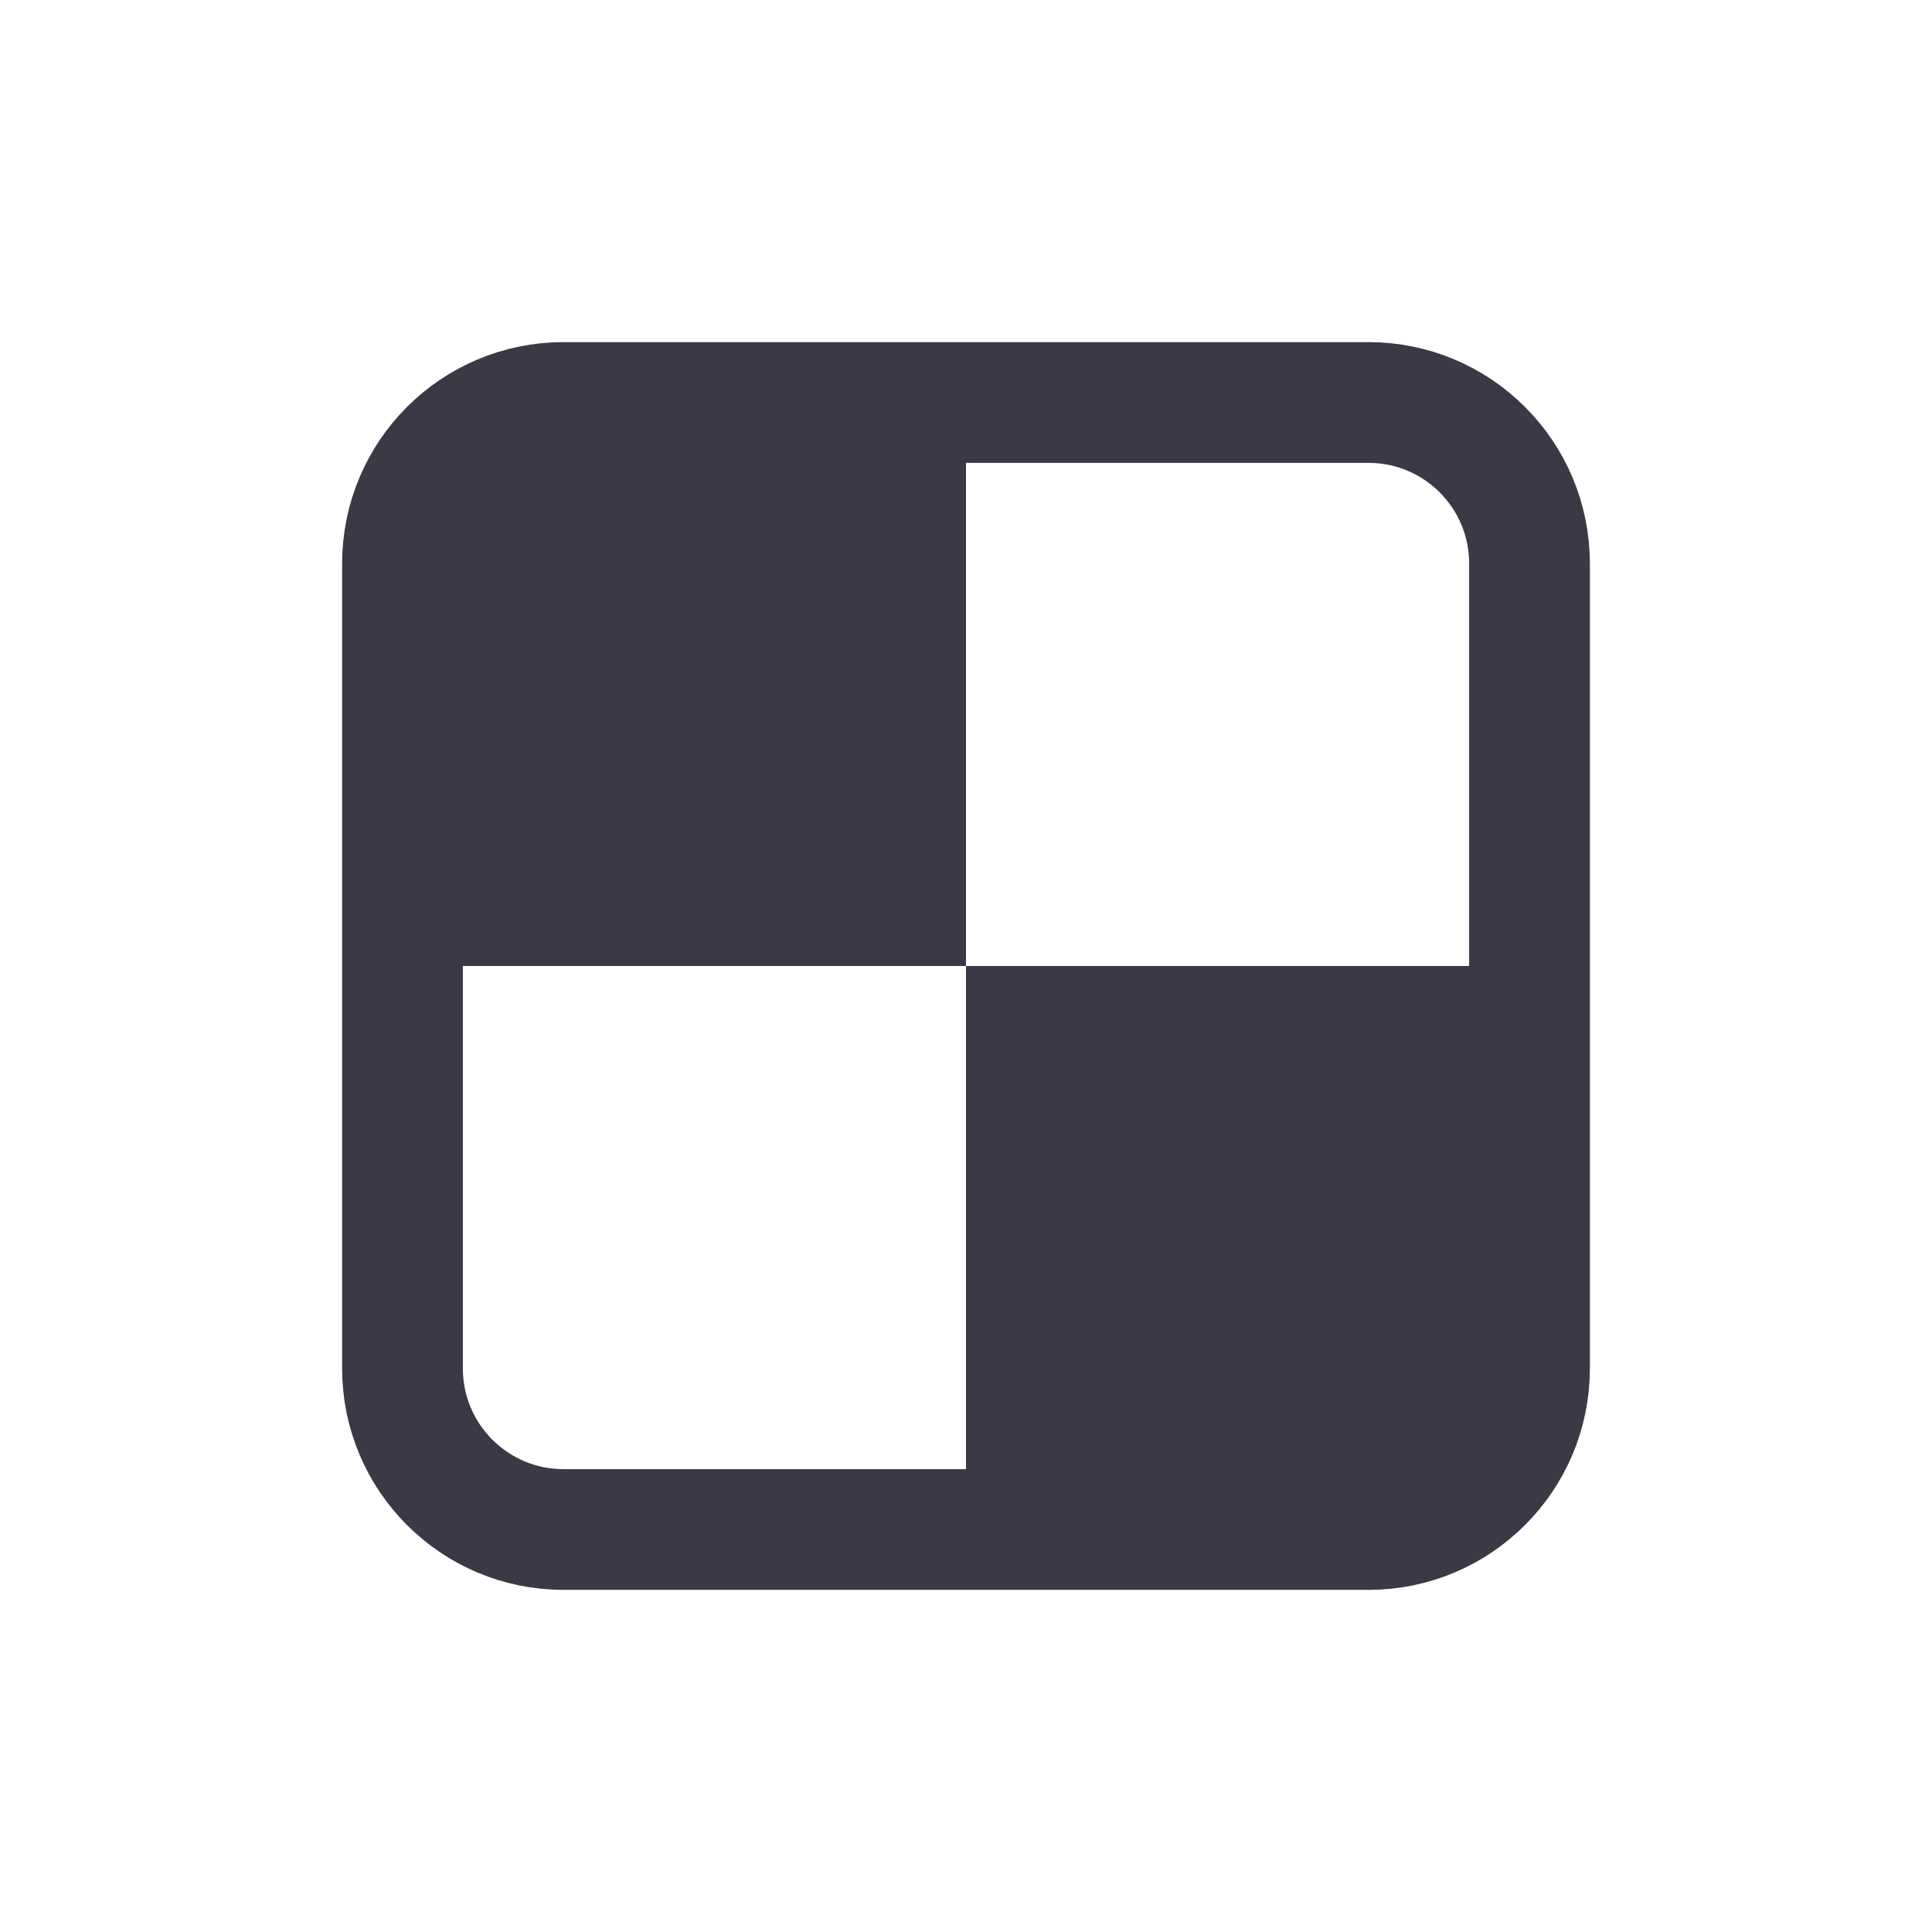
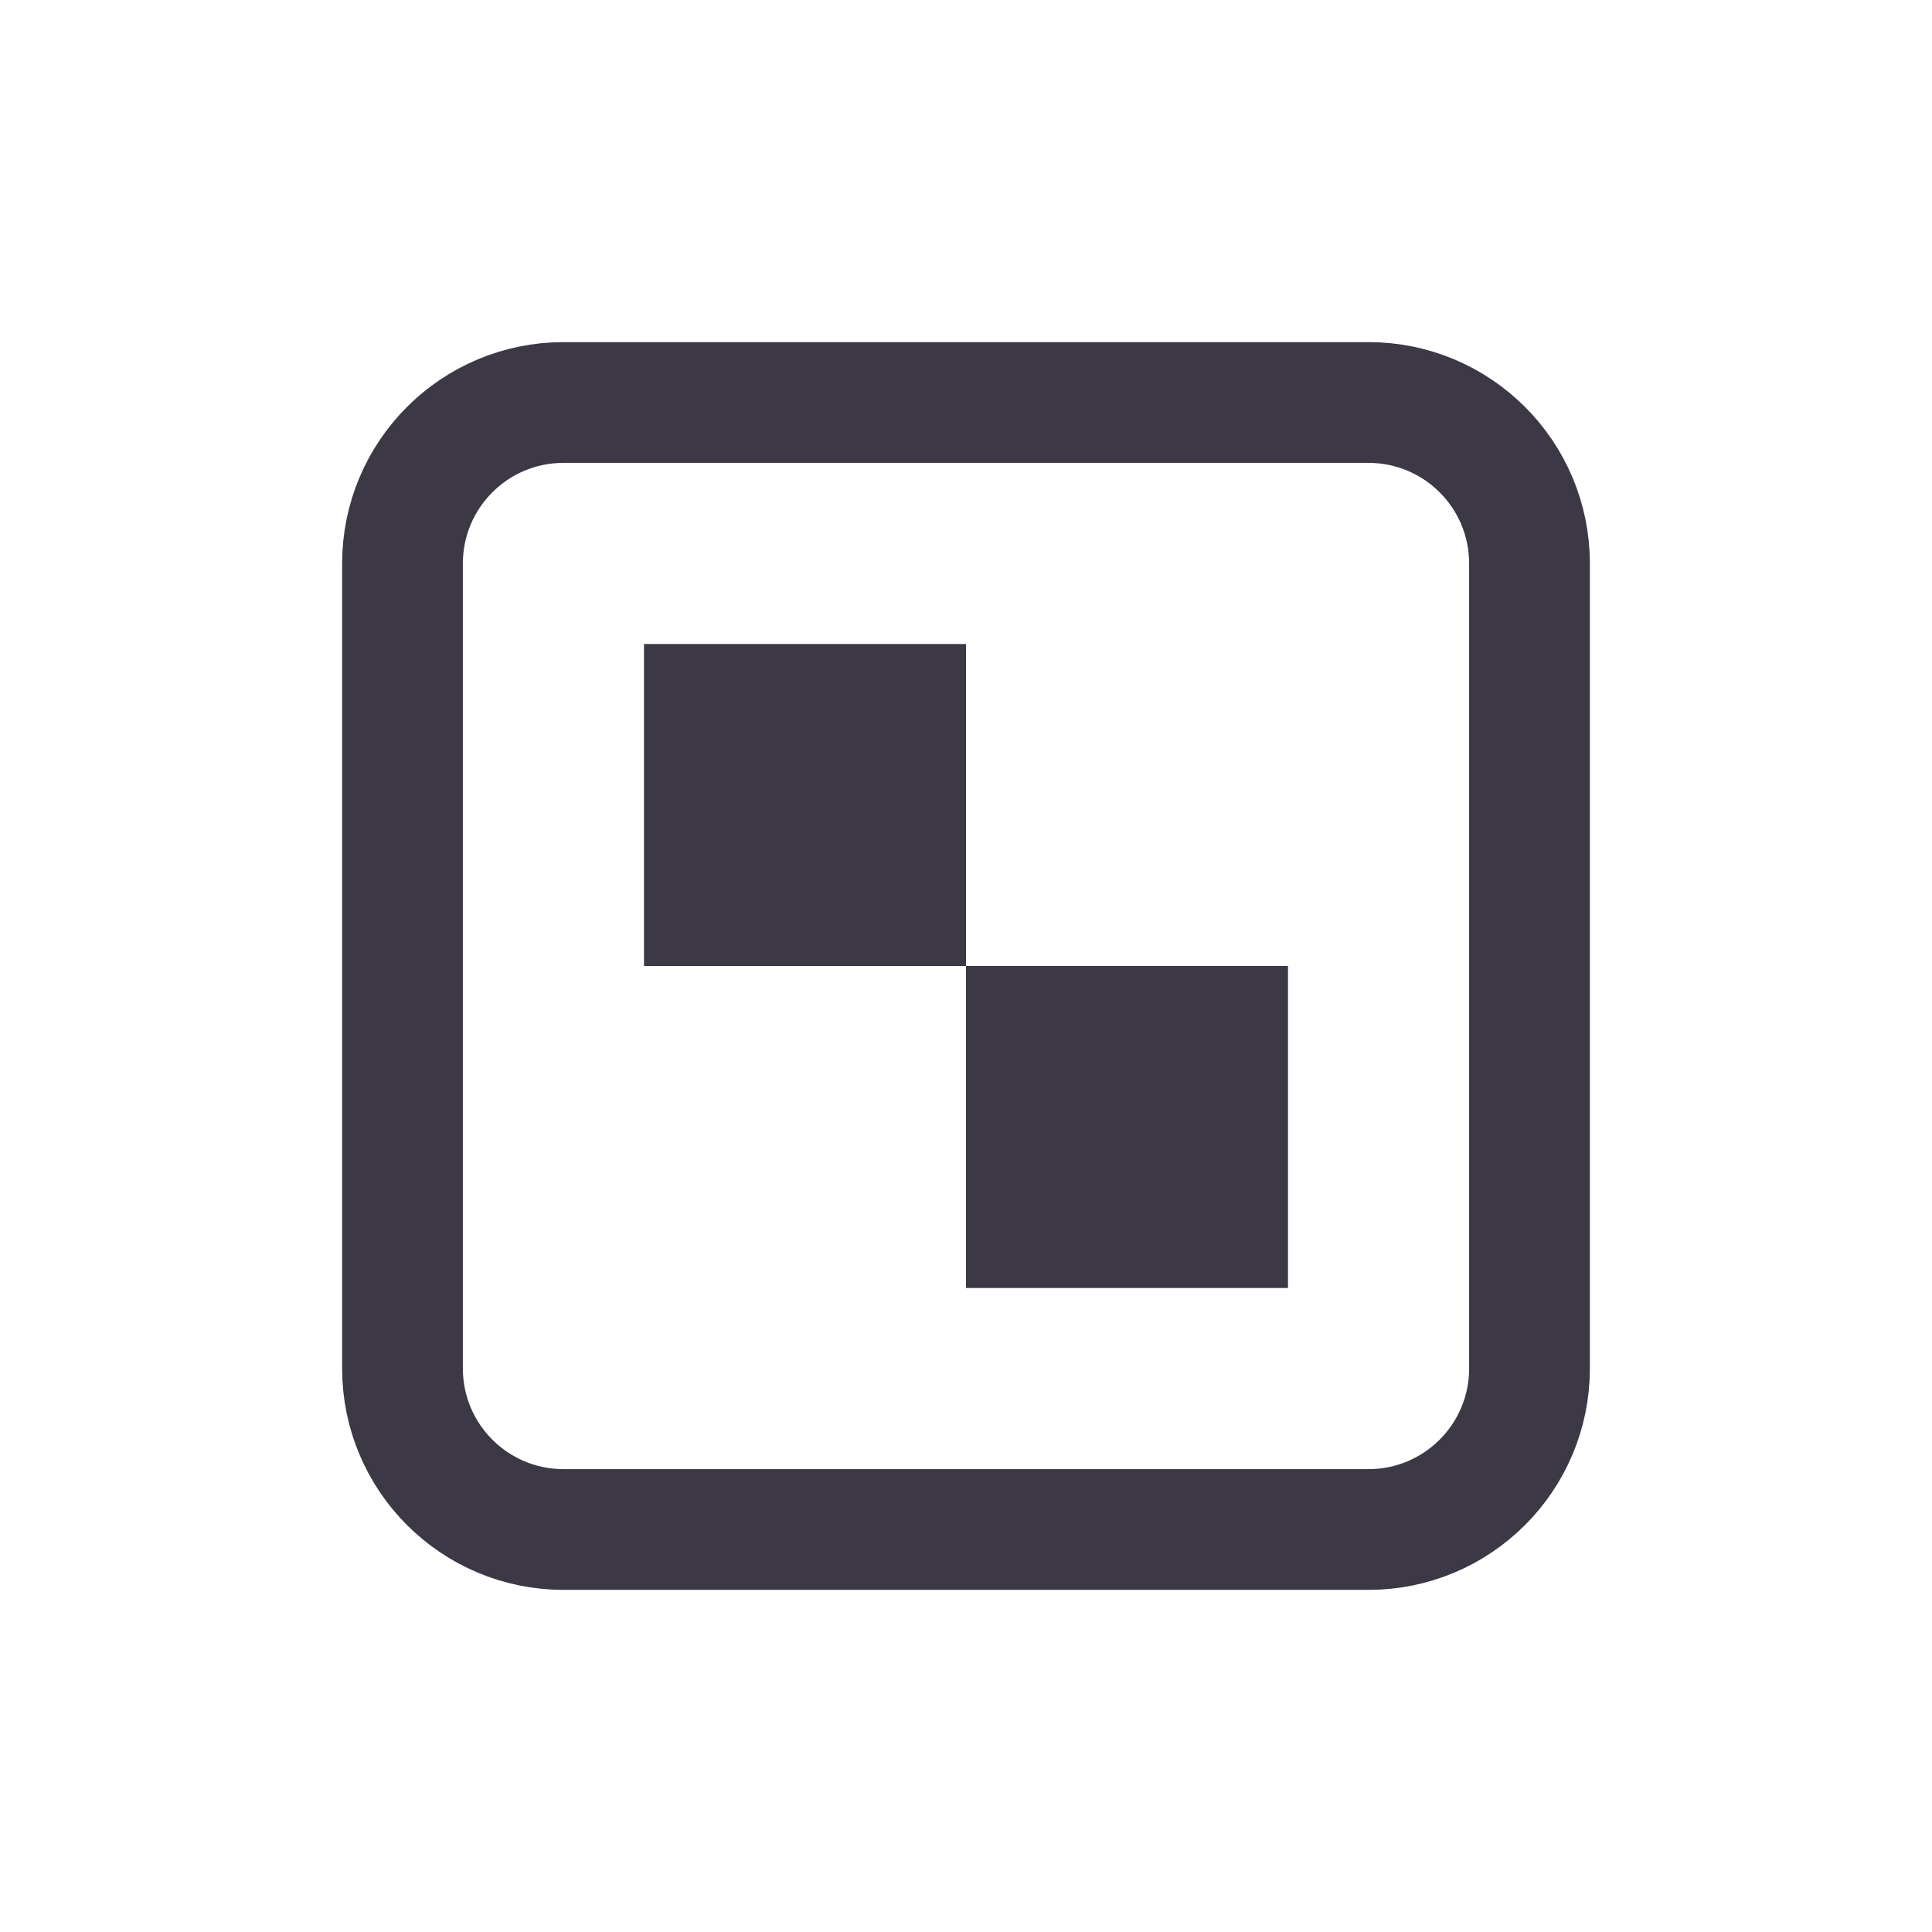
<svg xmlns="http://www.w3.org/2000/svg" width="24" height="24" viewBox="0 0 24 24">
-   <defs>
-     <clipPath id="frame">
-       <rect x="5" y="5" width="14" height="14" rx="2" />
-     </clipPath>
-   </defs>
-   <path d="M5 5 H12 V12 H5 Z M12 12 H19 V19 H12 Z" fill="#3d3846" clip-path="url(#frame)" />
  <rect x="5" y="5" width="14" height="14" rx="2" fill="none" stroke="#3d3846" stroke-width="1.5" stroke-linecap="round" stroke-linejoin="round" />
+   <path d="M8 8 H12 V12 H8 Z M12 12 H16 V16 H12 Z" fill="#3d3846" />
</svg>
